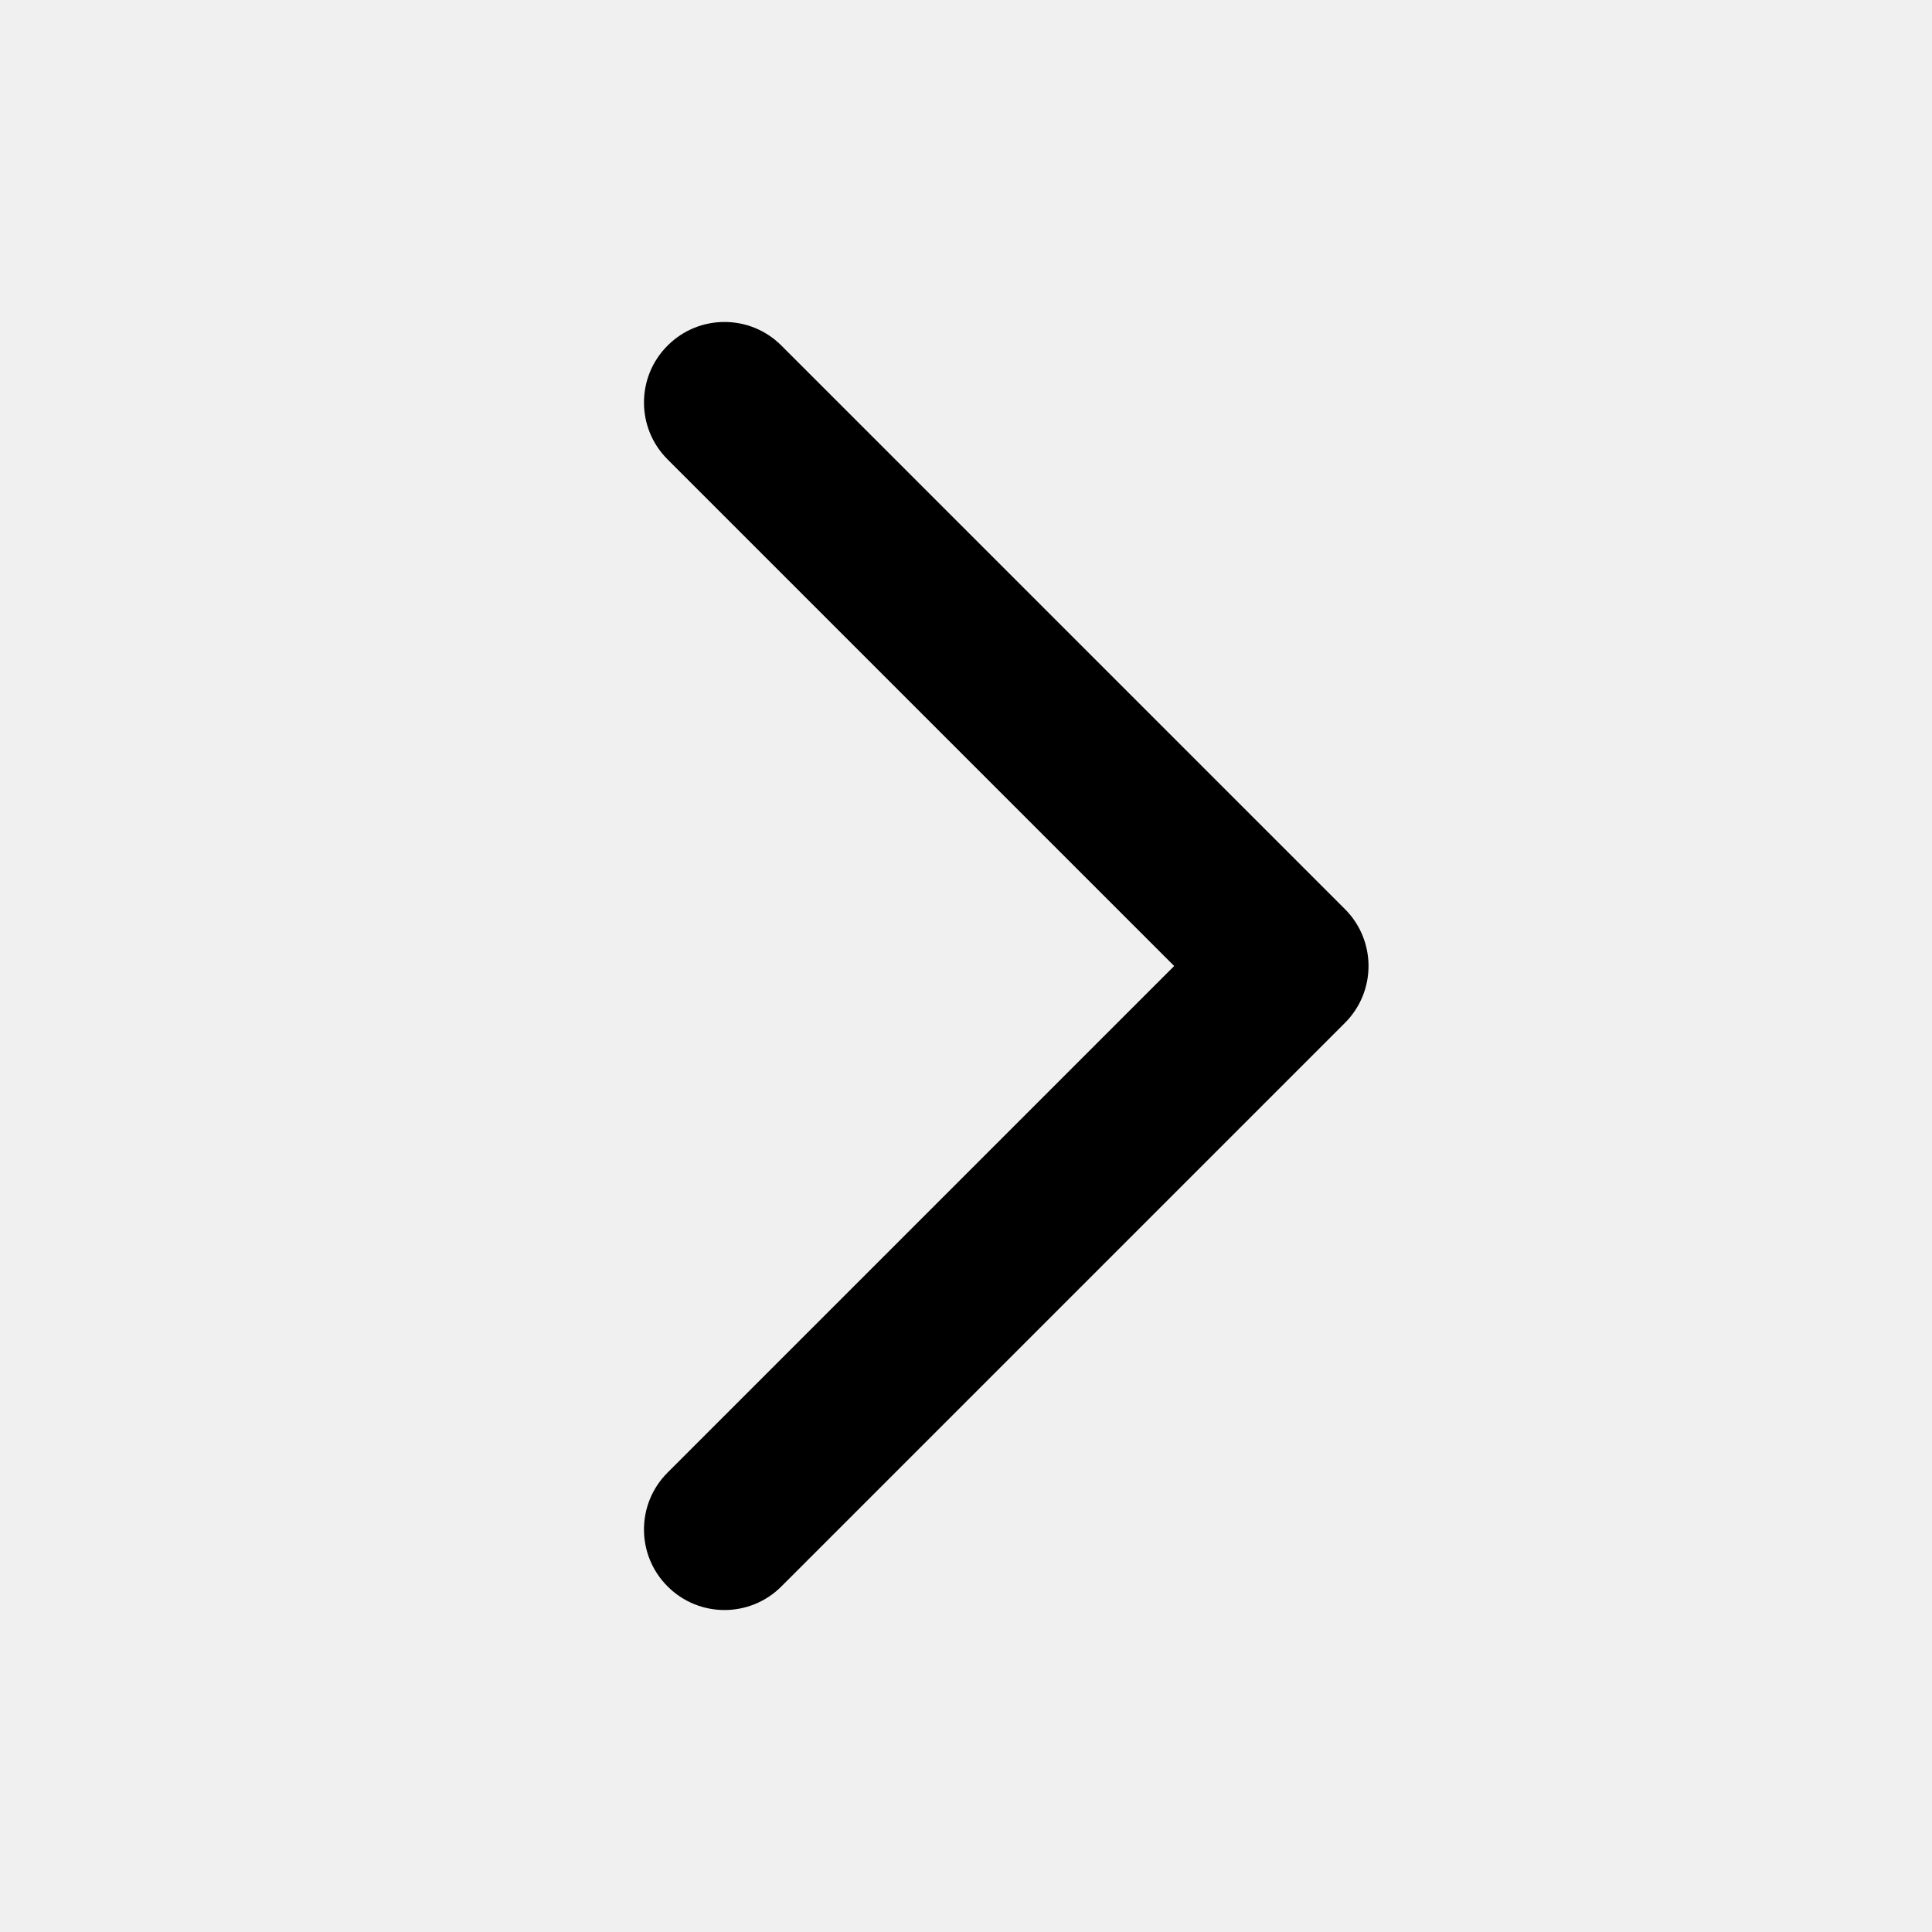
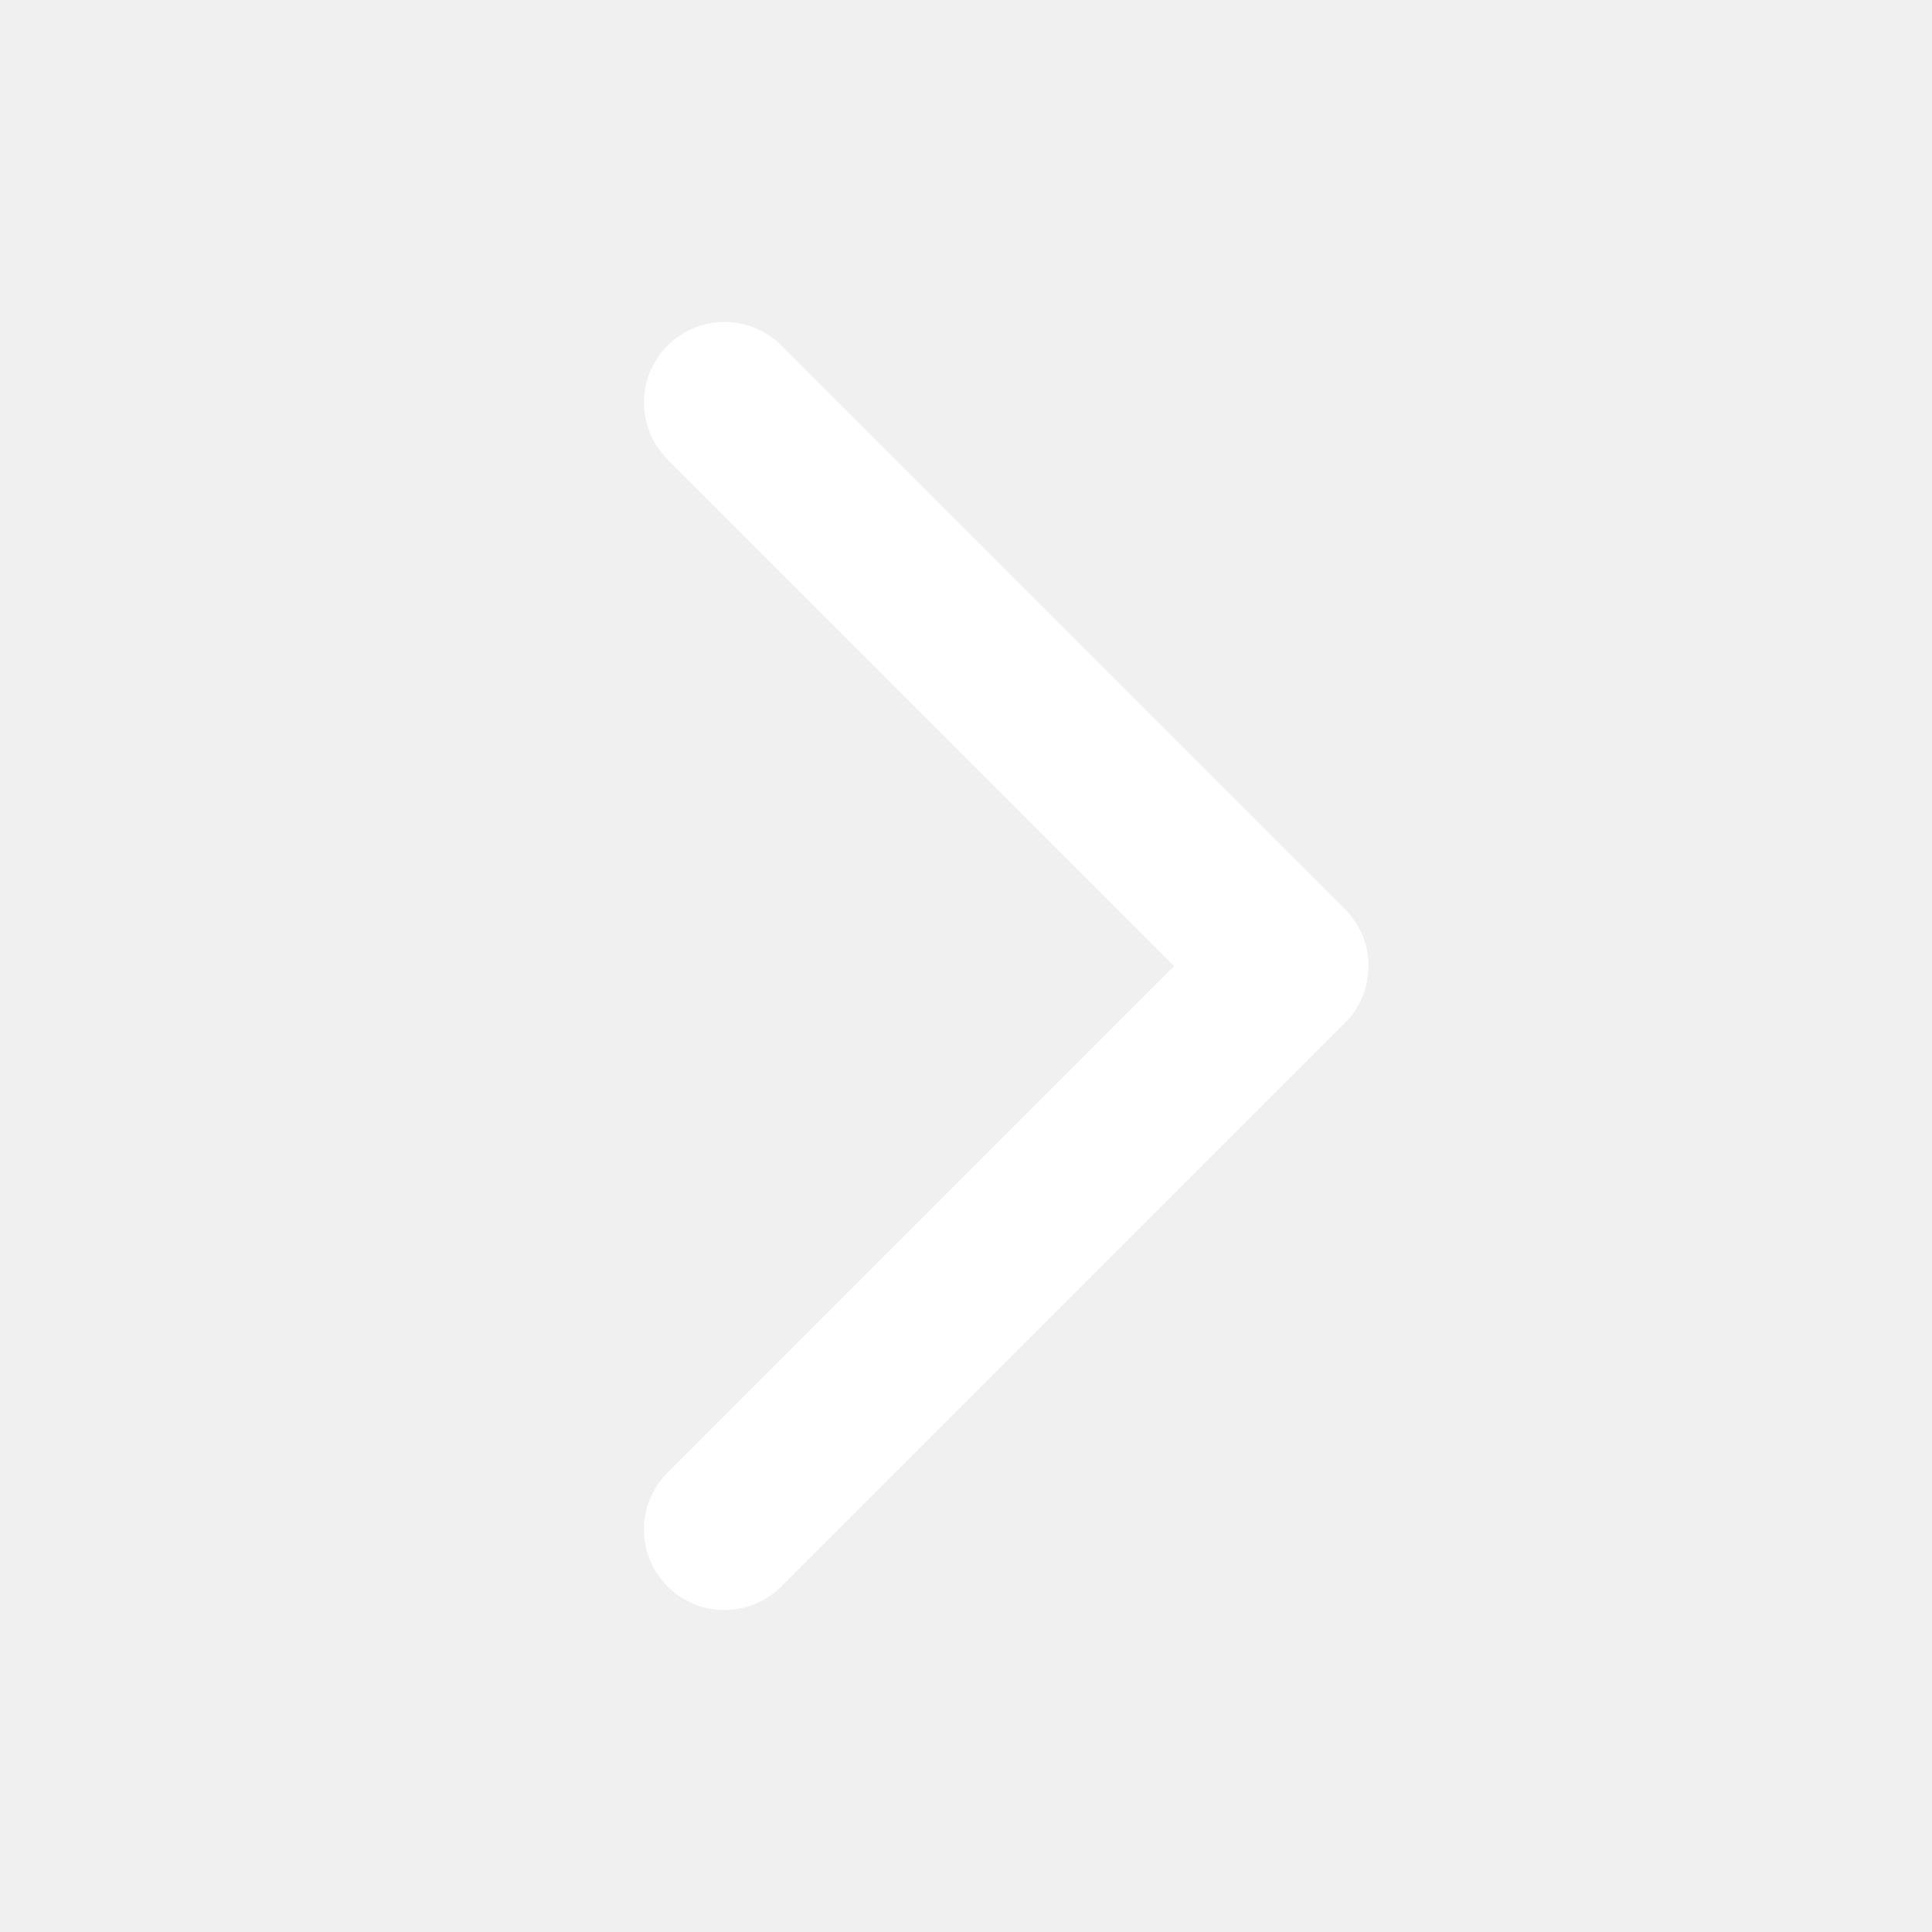
<svg xmlns="http://www.w3.org/2000/svg" width="800px" height="800px" viewBox="0 0 24 24" fill="none">
-   <path fill-rule="evenodd" clip-rule="evenodd" d="M8.293 4.293C8.683 3.902 9.317 3.902 9.707 4.293L16.707 11.293C17.098 11.683 17.098 12.317 16.707 12.707L9.707 19.707C9.317 20.098 8.683 20.098 8.293 19.707C7.902 19.317 7.902 18.683 8.293 18.293L14.586 12L8.293 5.707C7.902 5.317 7.902 4.683 8.293 4.293Z" fill="#000000" />
+   <path fill-rule="evenodd" clip-rule="evenodd" d="M8.293 4.293C8.683 3.902 9.317 3.902 9.707 4.293L16.707 11.293C17.098 11.683 17.098 12.317 16.707 12.707L9.707 19.707C9.317 20.098 8.683 20.098 8.293 19.707C7.902 19.317 7.902 18.683 8.293 18.293L14.586 12L8.293 5.707C7.902 5.317 7.902 4.683 8.293 4.293Z" fill="#ffffff" />
</svg>
